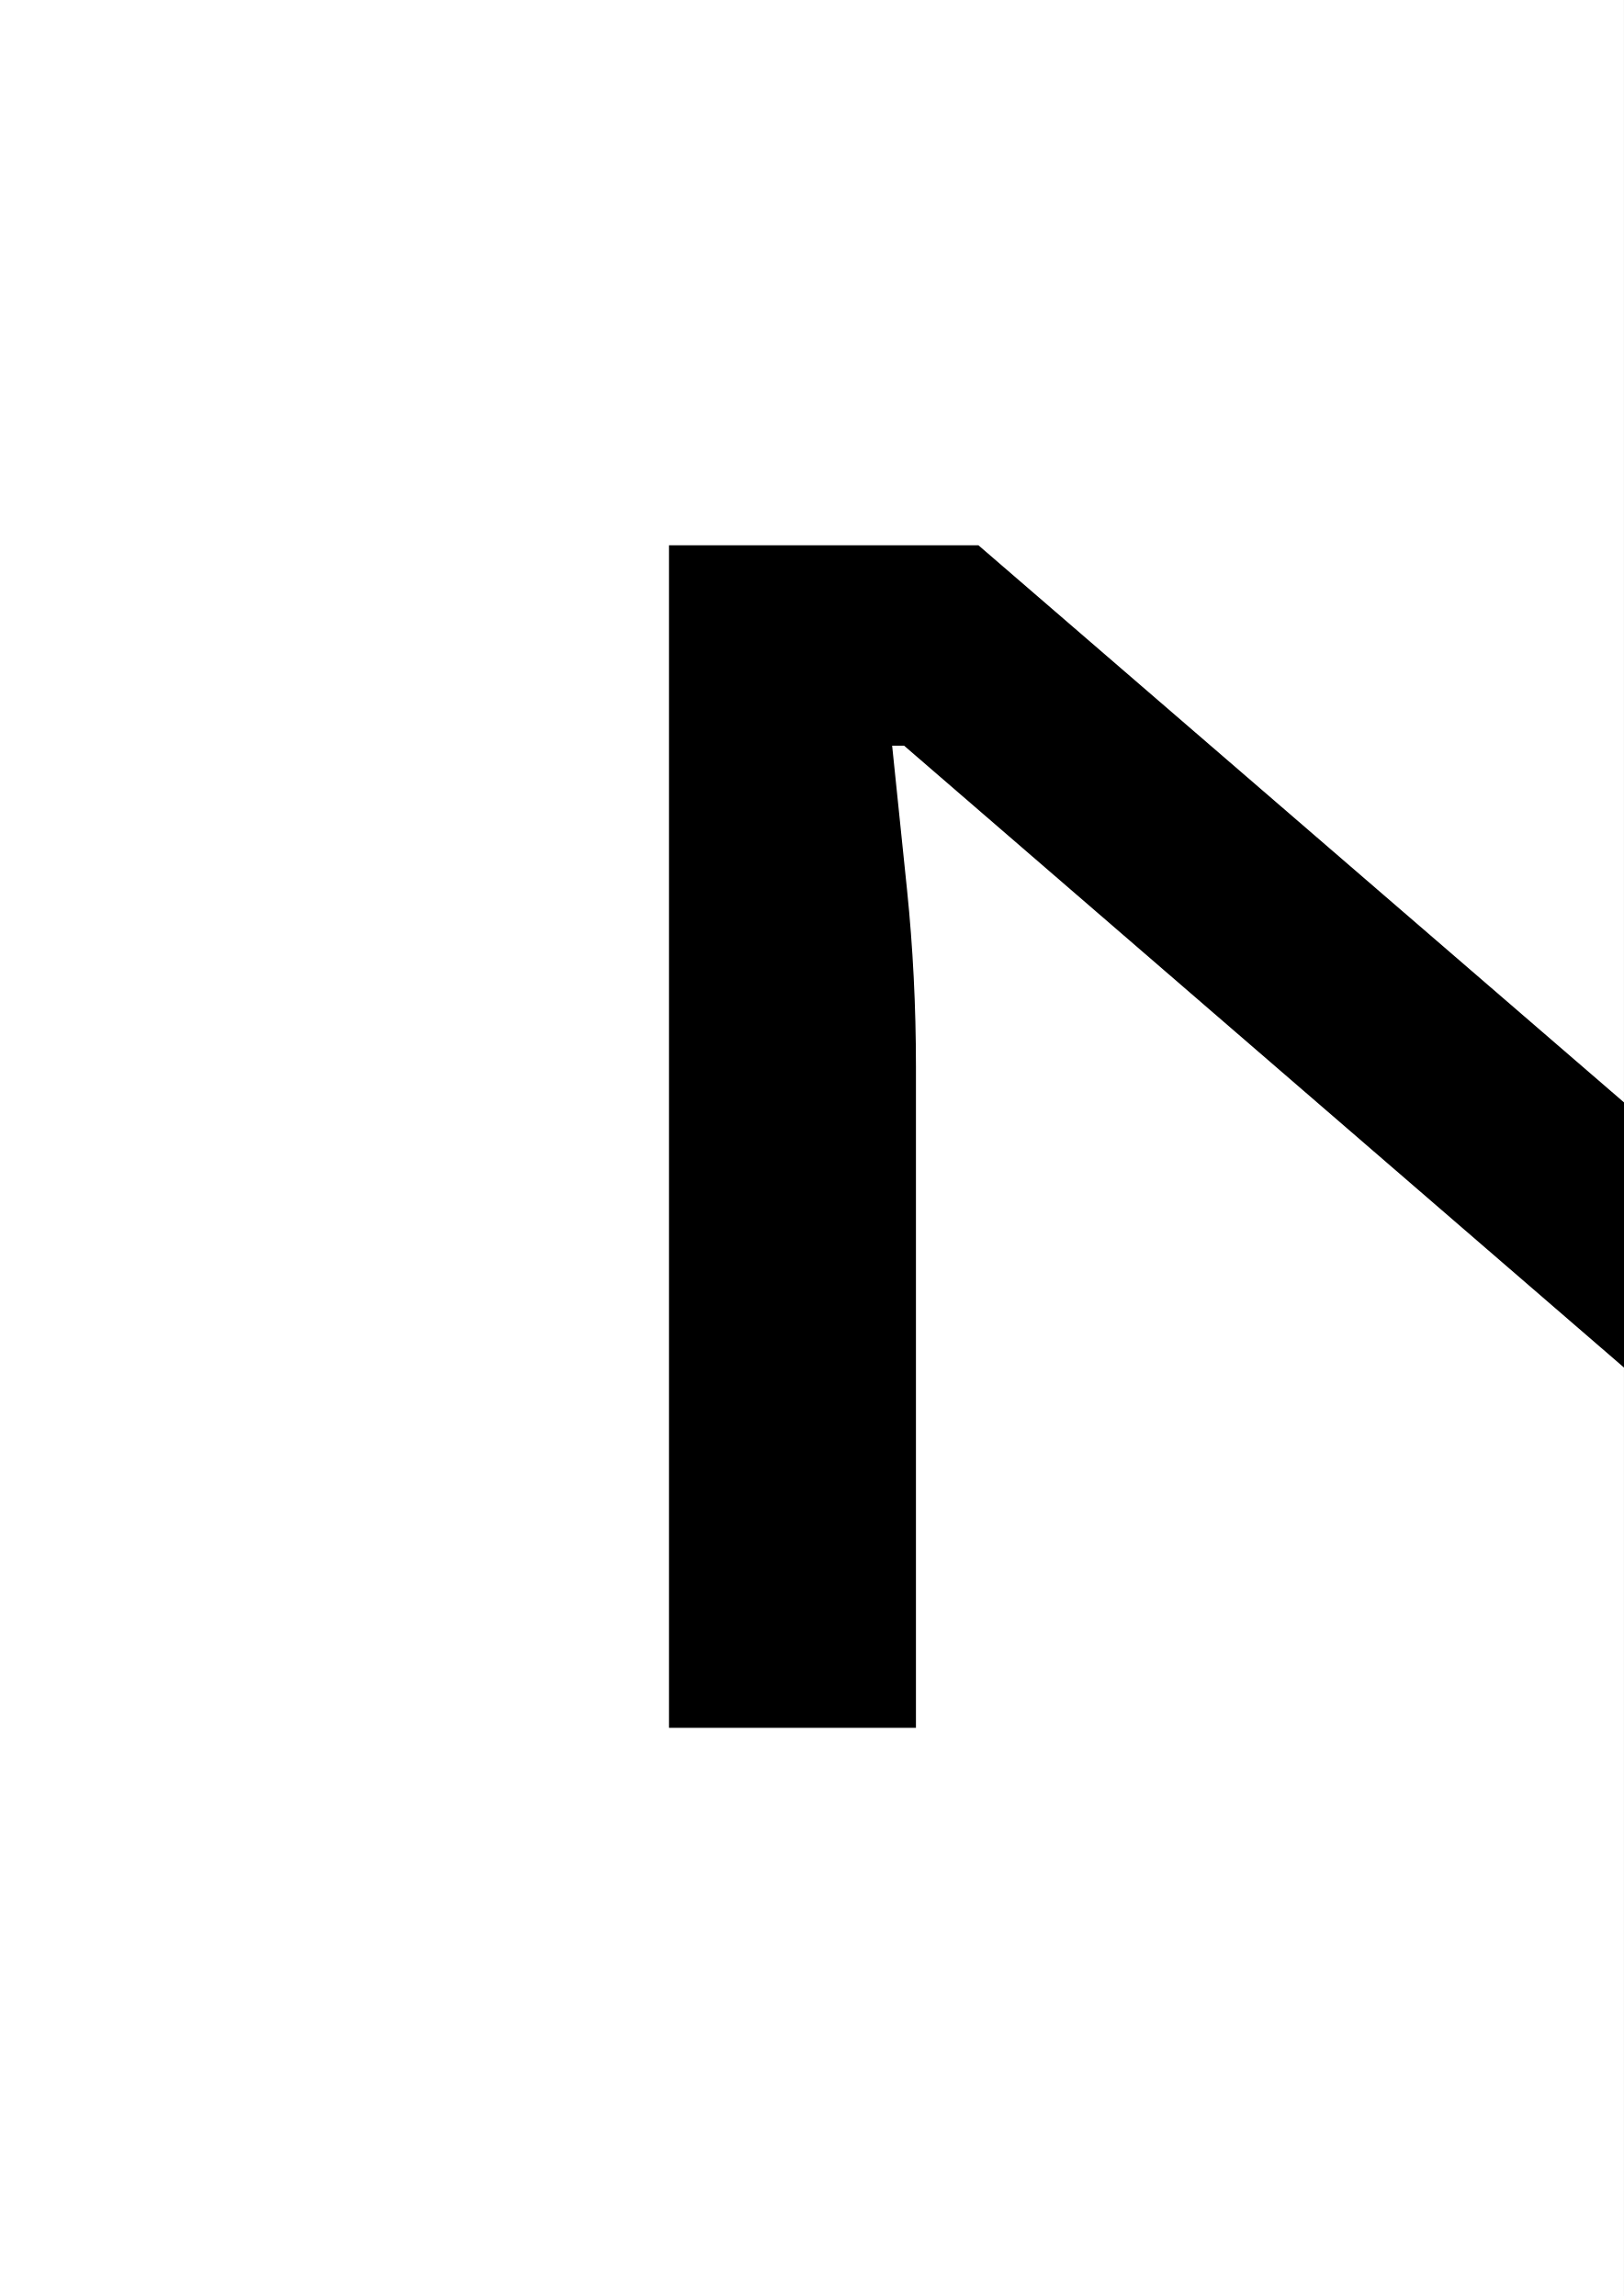
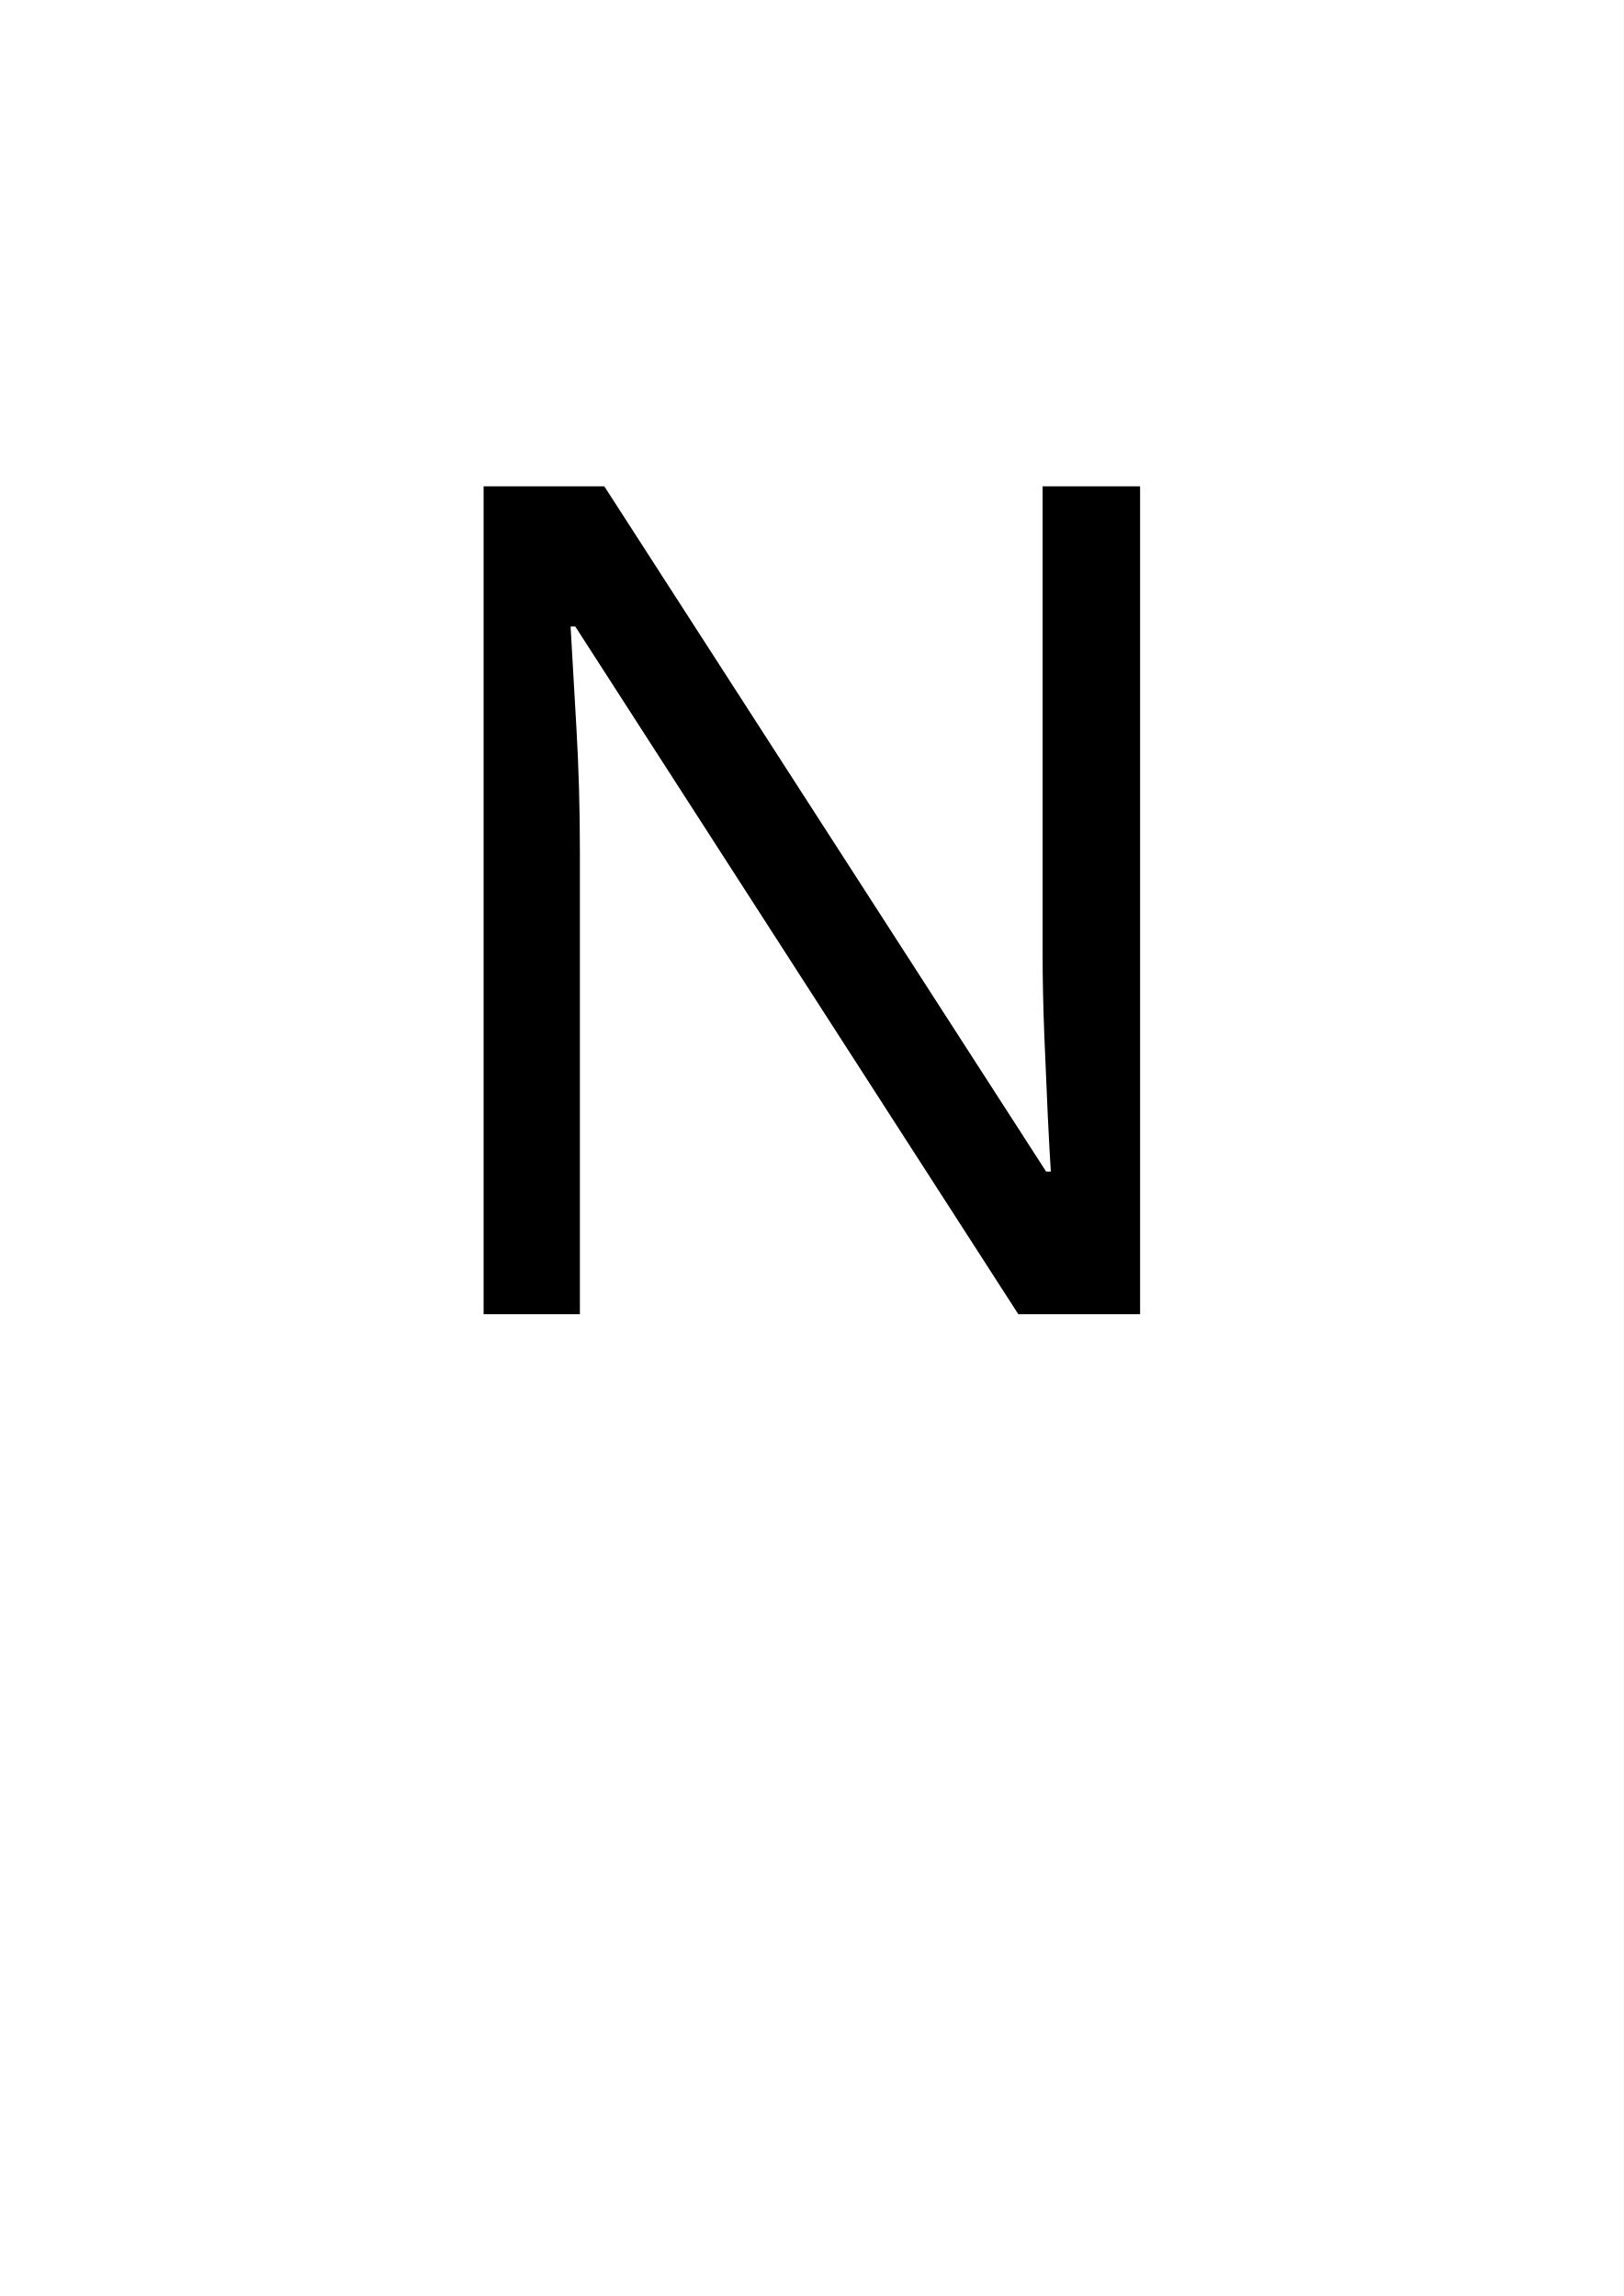
- <svg xmlns="http://www.w3.org/2000/svg" width="100%" height="100%" viewBox="0 0 210 297" version="1.1" id="svg1">
-   <defs id="defs1">
-     <rect x="336.342" y="497.315" width="5.235" height="620.335" id="rect2" />
-   </defs>
+ <svg xmlns="http://www.w3.org/2000/svg" viewBox="0 0 210 297" width="100%" height="100%" preserveAspectRatio="xMidYMid meet">
  <g id="layer1">
-     <rect style="fill:#ffffff;fill-opacity:1;stroke-width:0.264" id="rect1" width="100%" height="100%" x="8.0572548e-08" y="0" />
-     <text xml:space="preserve" style="font-style:normal;font-variant:normal;font-weight:normal;font-stretch:condensed;font-size:287.174px;font-family:'Niagara Solid';-inkscape-font-specification:'Niagara Solid Condensed';text-align:start;writing-mode:lr-tb;direction:ltr;text-anchor:start;fill:#000000;stroke-width:0.337" x="36.682" y="299.606" id="text1" transform="scale(1.34052,0.7459794)">
-       <tspan id="tspan1" style="font-style:normal;font-variant:normal;font-weight:normal;font-stretch:condensed;font-size:287.174px;font-family:'Niagara Solid';-inkscape-font-specification:'Niagara Solid Condensed';stroke-width:0.337" x="36.682" y="299.606">N</tspan>
-     </text>
+     <rect style="fill:#ffffff;fill-opacity:1;" id="rect1" width="210" height="297" x="0" y="0" />
+     <text xml:space="preserve" style="font-family:'Arial Black'; font-size:150px; fill:#000000; text-anchor:middle;" x="105" y="170" id="text1">N</text>
  </g>
</svg>
